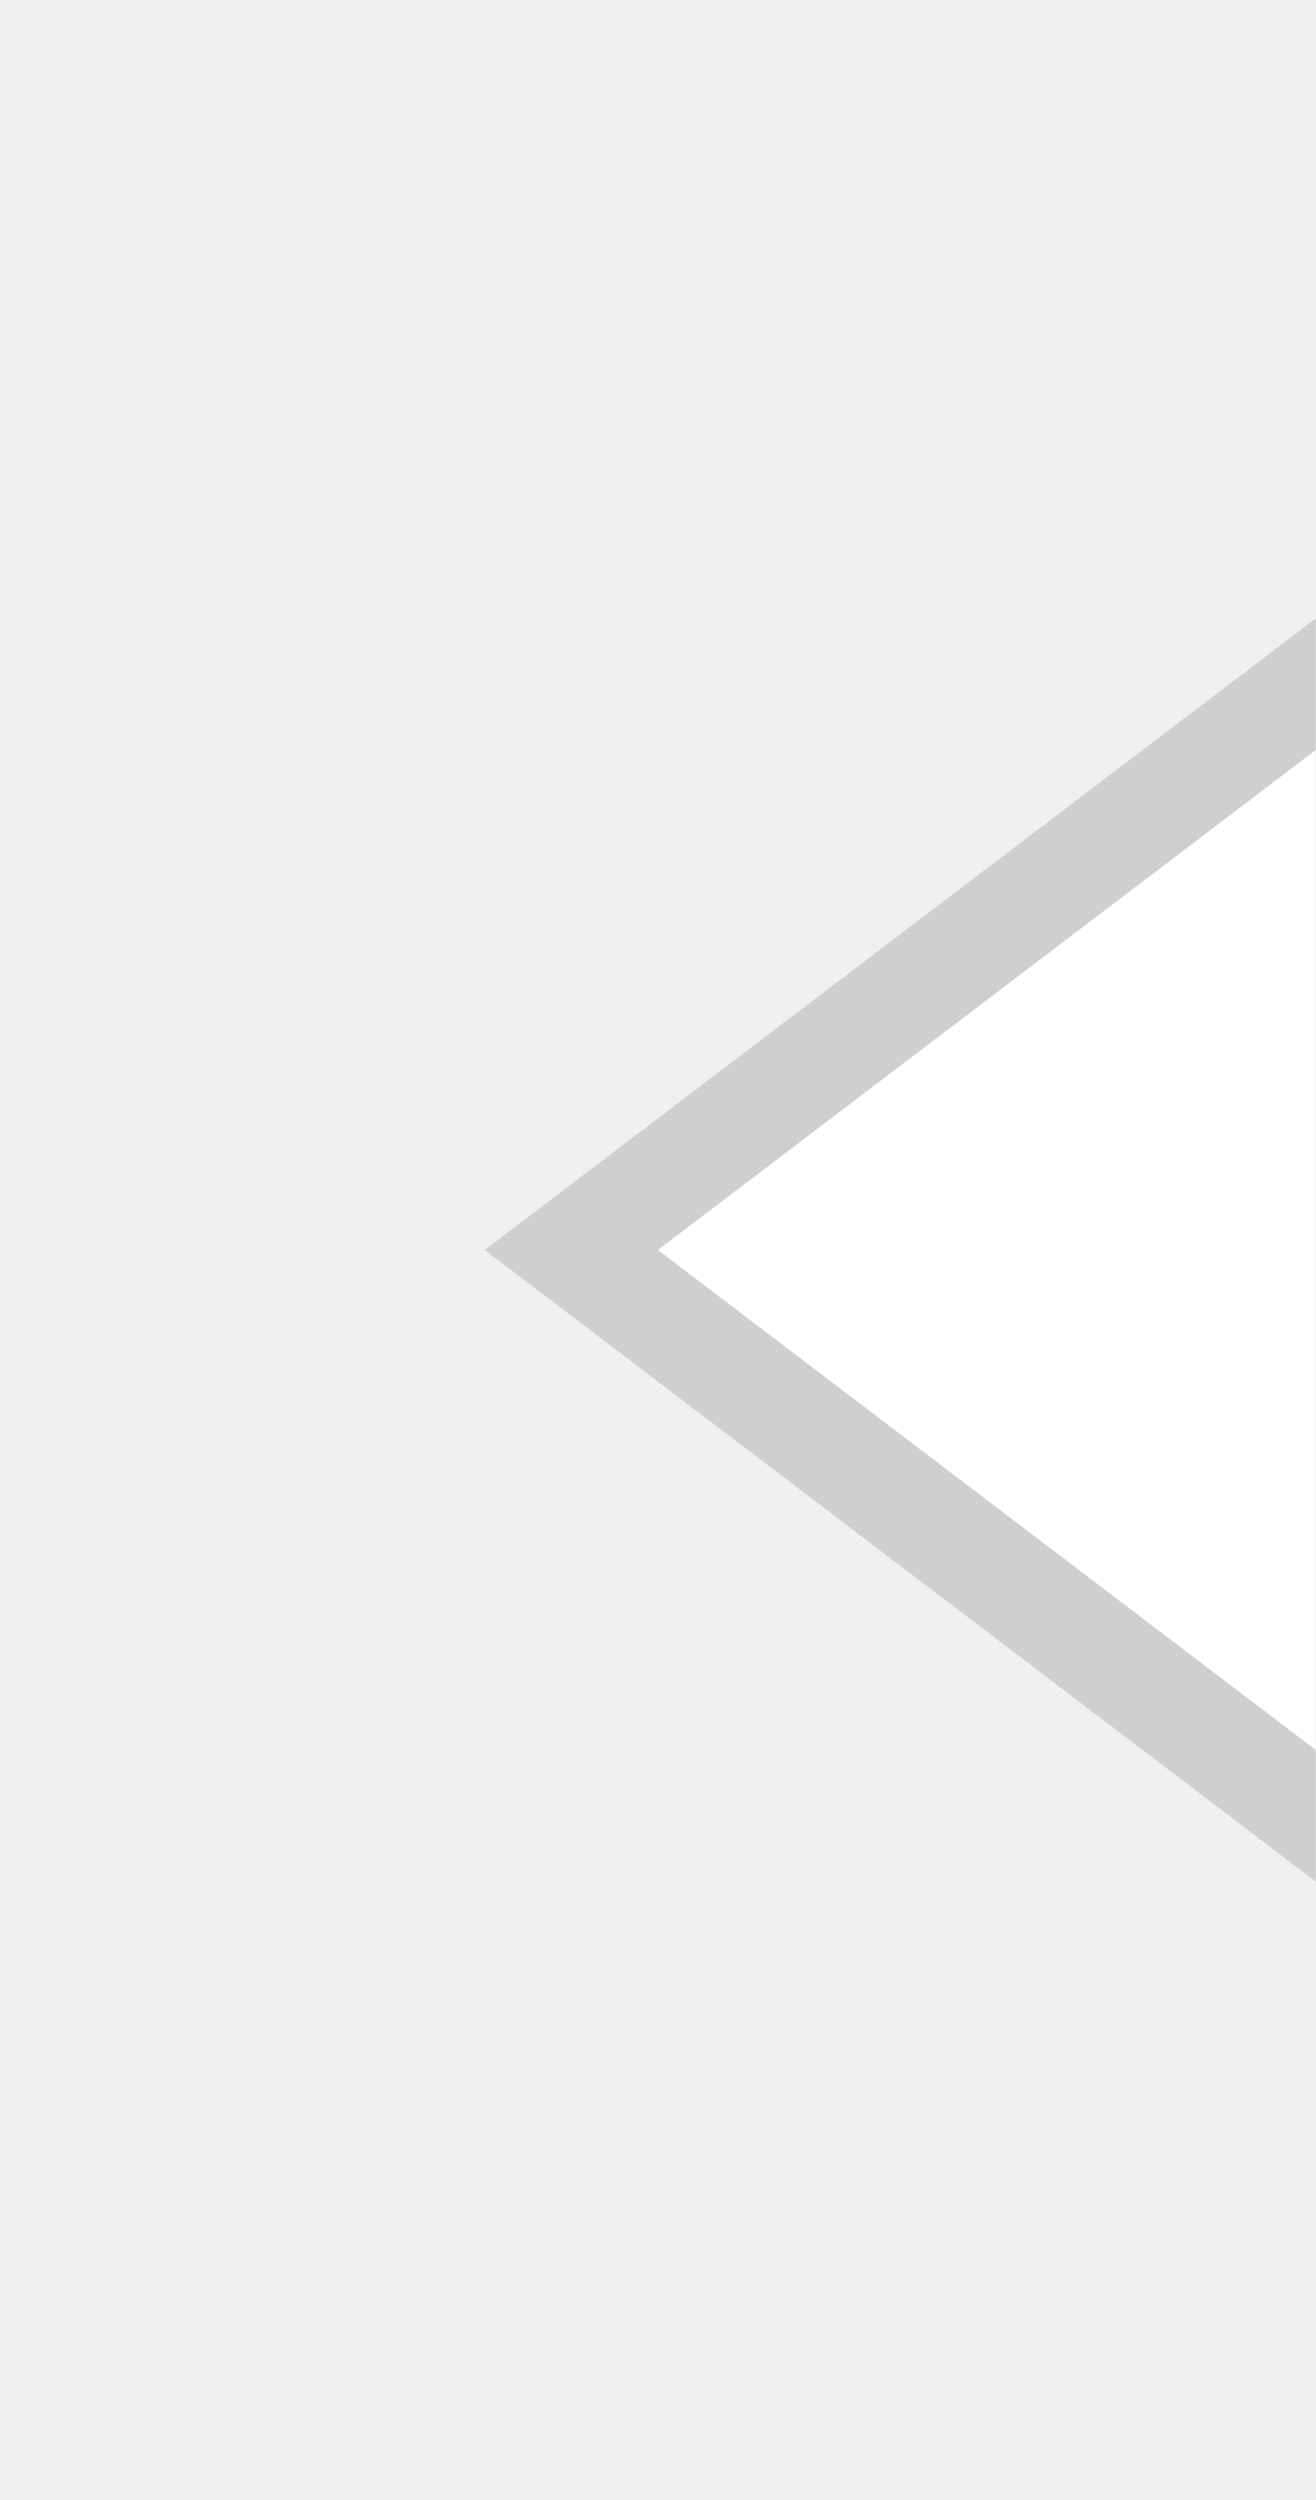
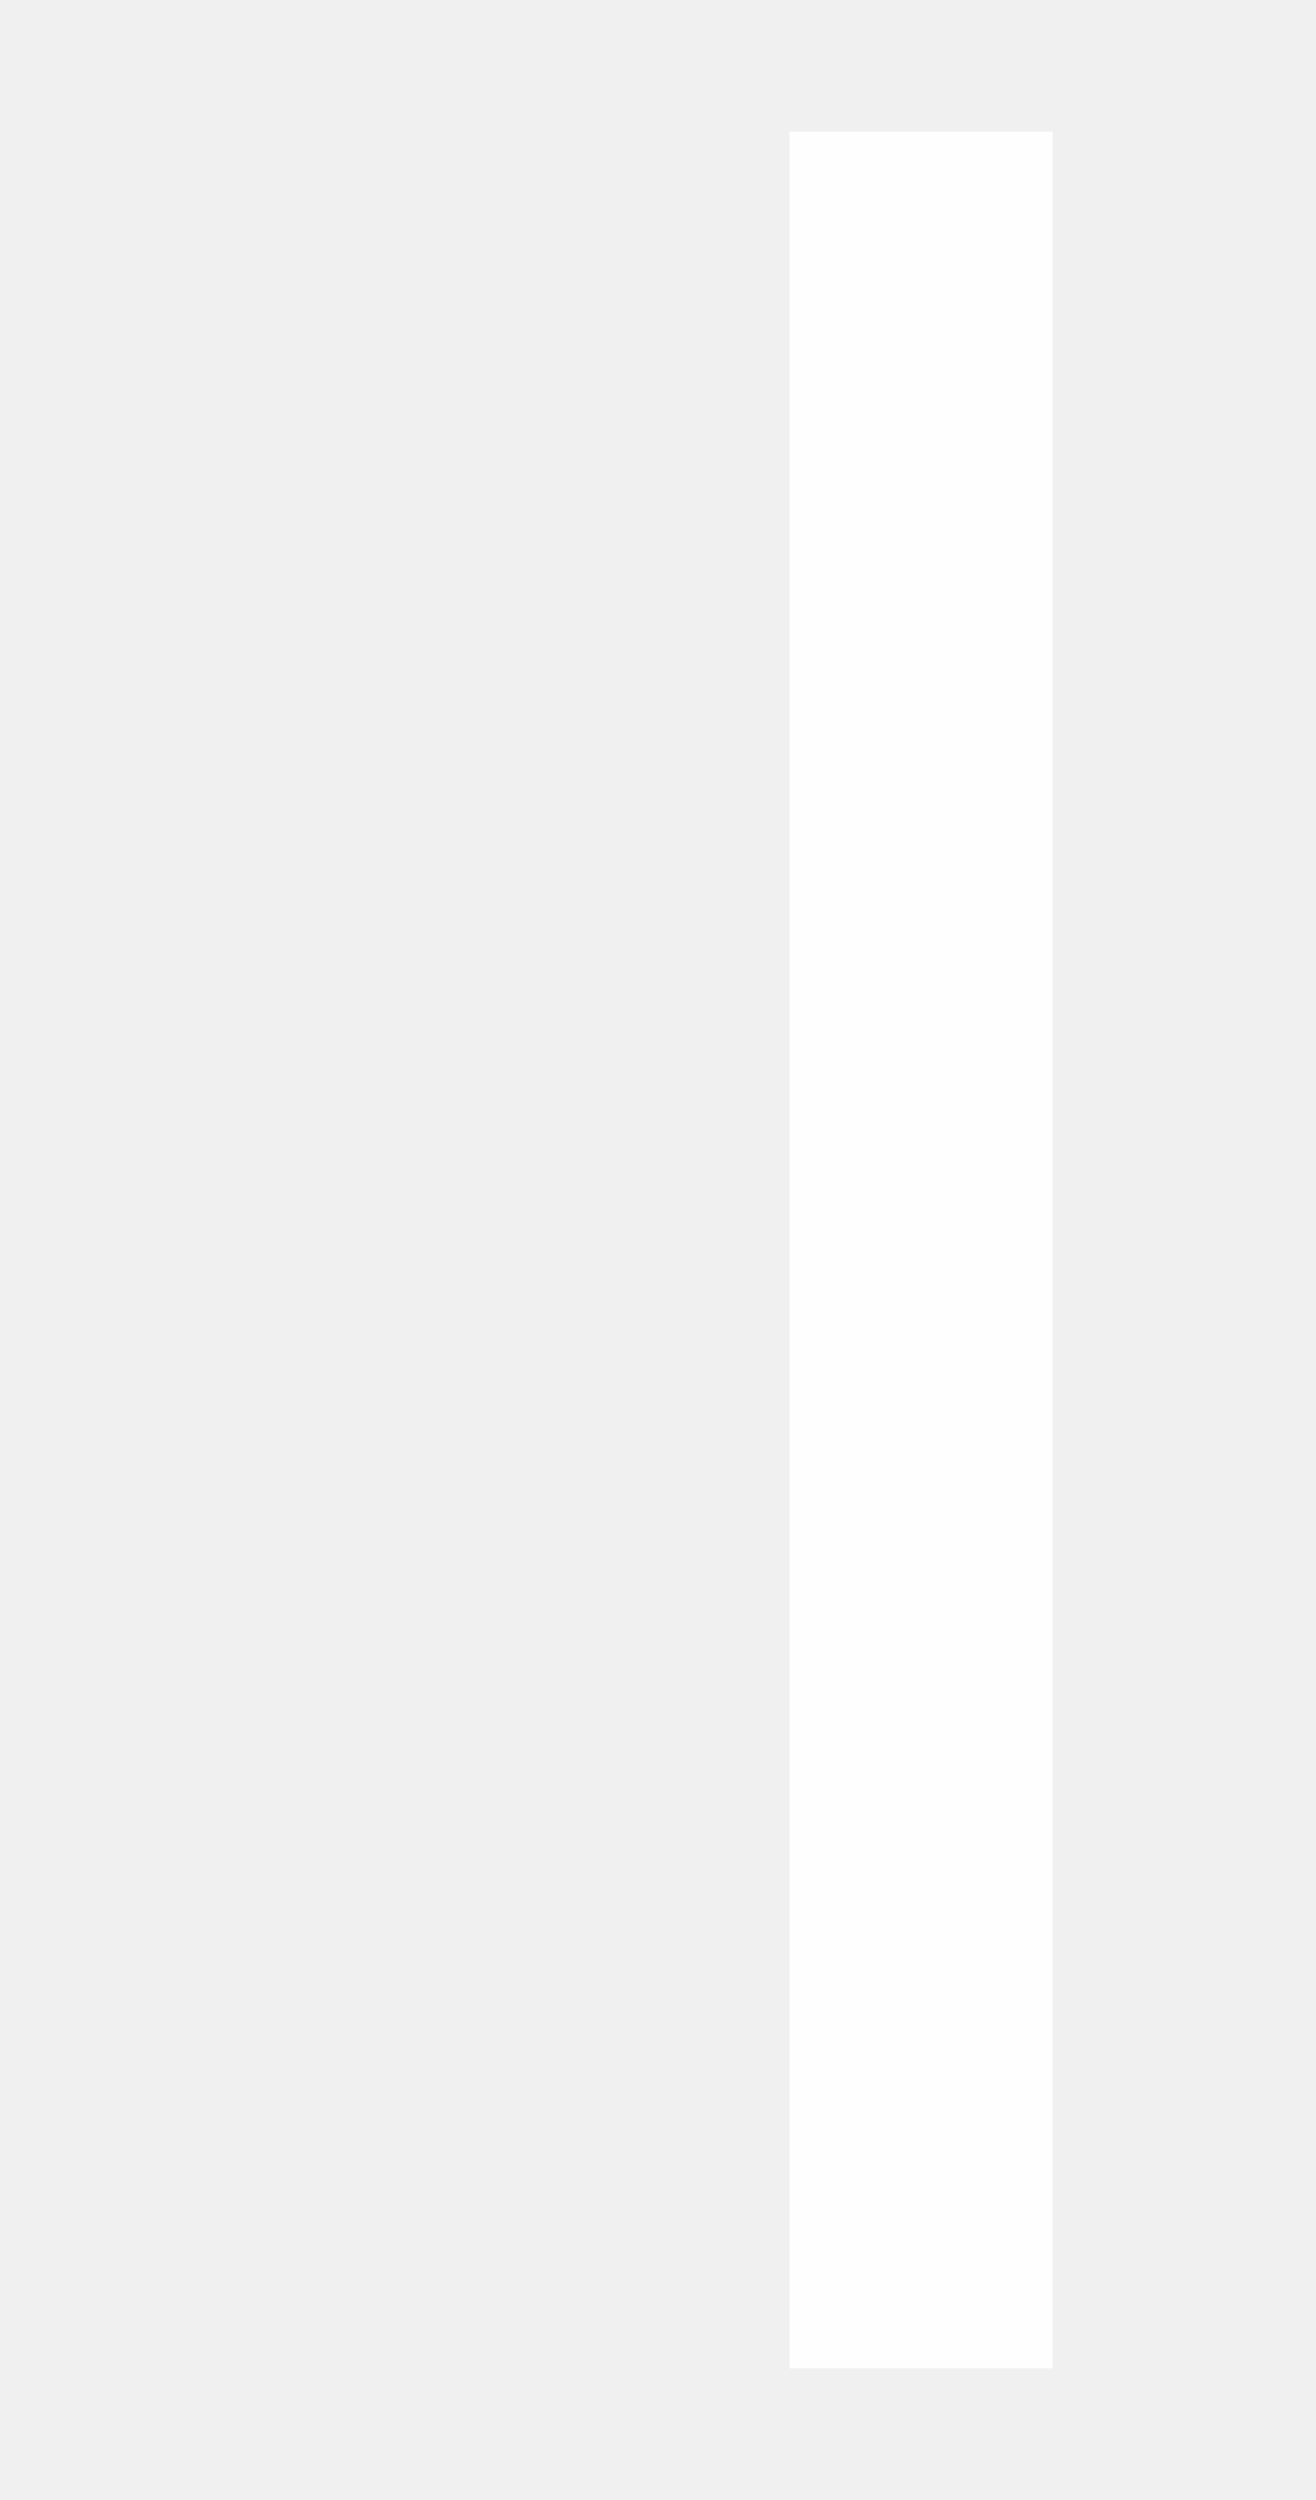
<svg xmlns="http://www.w3.org/2000/svg" width="10" height="19" id="svg2" version="1.1">
  <defs id="defs4">
    <clipPath clipPathUnits="userSpaceOnUse" id="clipPath4069">
      <rect style="opacity:0.12;color:#000000;fill:#ff00ff;fill-opacity:1;fill-rule:nonzero;stroke:none;stroke-width:1;marker:none;visibility:visible;display:inline;overflow:visible;enable-background:accumulate" id="rect4071" width="10" height="19" x="20" y="1033.362" />
    </clipPath>
  </defs>
  <g id="layer1" transform="translate(0,-1033.362)">
-     <path id="path5726" d="m 10,1047.662 -6.316,-4.8 6.316,-4.8 z" style="opacity:0.14;color:#000000;fill:#000000;fill-opacity:1;fill-rule:nonzero;stroke:none;stroke-width:1;marker:none;visibility:visible;display:inline;overflow:visible;enable-background:accumulate" />
-     <path style="color:#000000;fill:#ffffff;fill-opacity:1;fill-rule:nonzero;stroke:none;stroke-width:1;marker:none;visibility:visible;display:inline;overflow:visible;enable-background:accumulate" d="m 10,1039.062 -5,3.8 5,3.8 z" id="path4097" />
+     <rect style="fill:#ffffff;fill-opacity:0.902;fill-rule:evenodd;stroke:none;stroke-width:1px;stroke-linecap:butt;stroke-linejoin:miter;stroke-opacity:1" id="rect3338" width="2" height="17" x="6" y="1034.362" ry="1.7382812e-05" />
  </g>
</svg>
